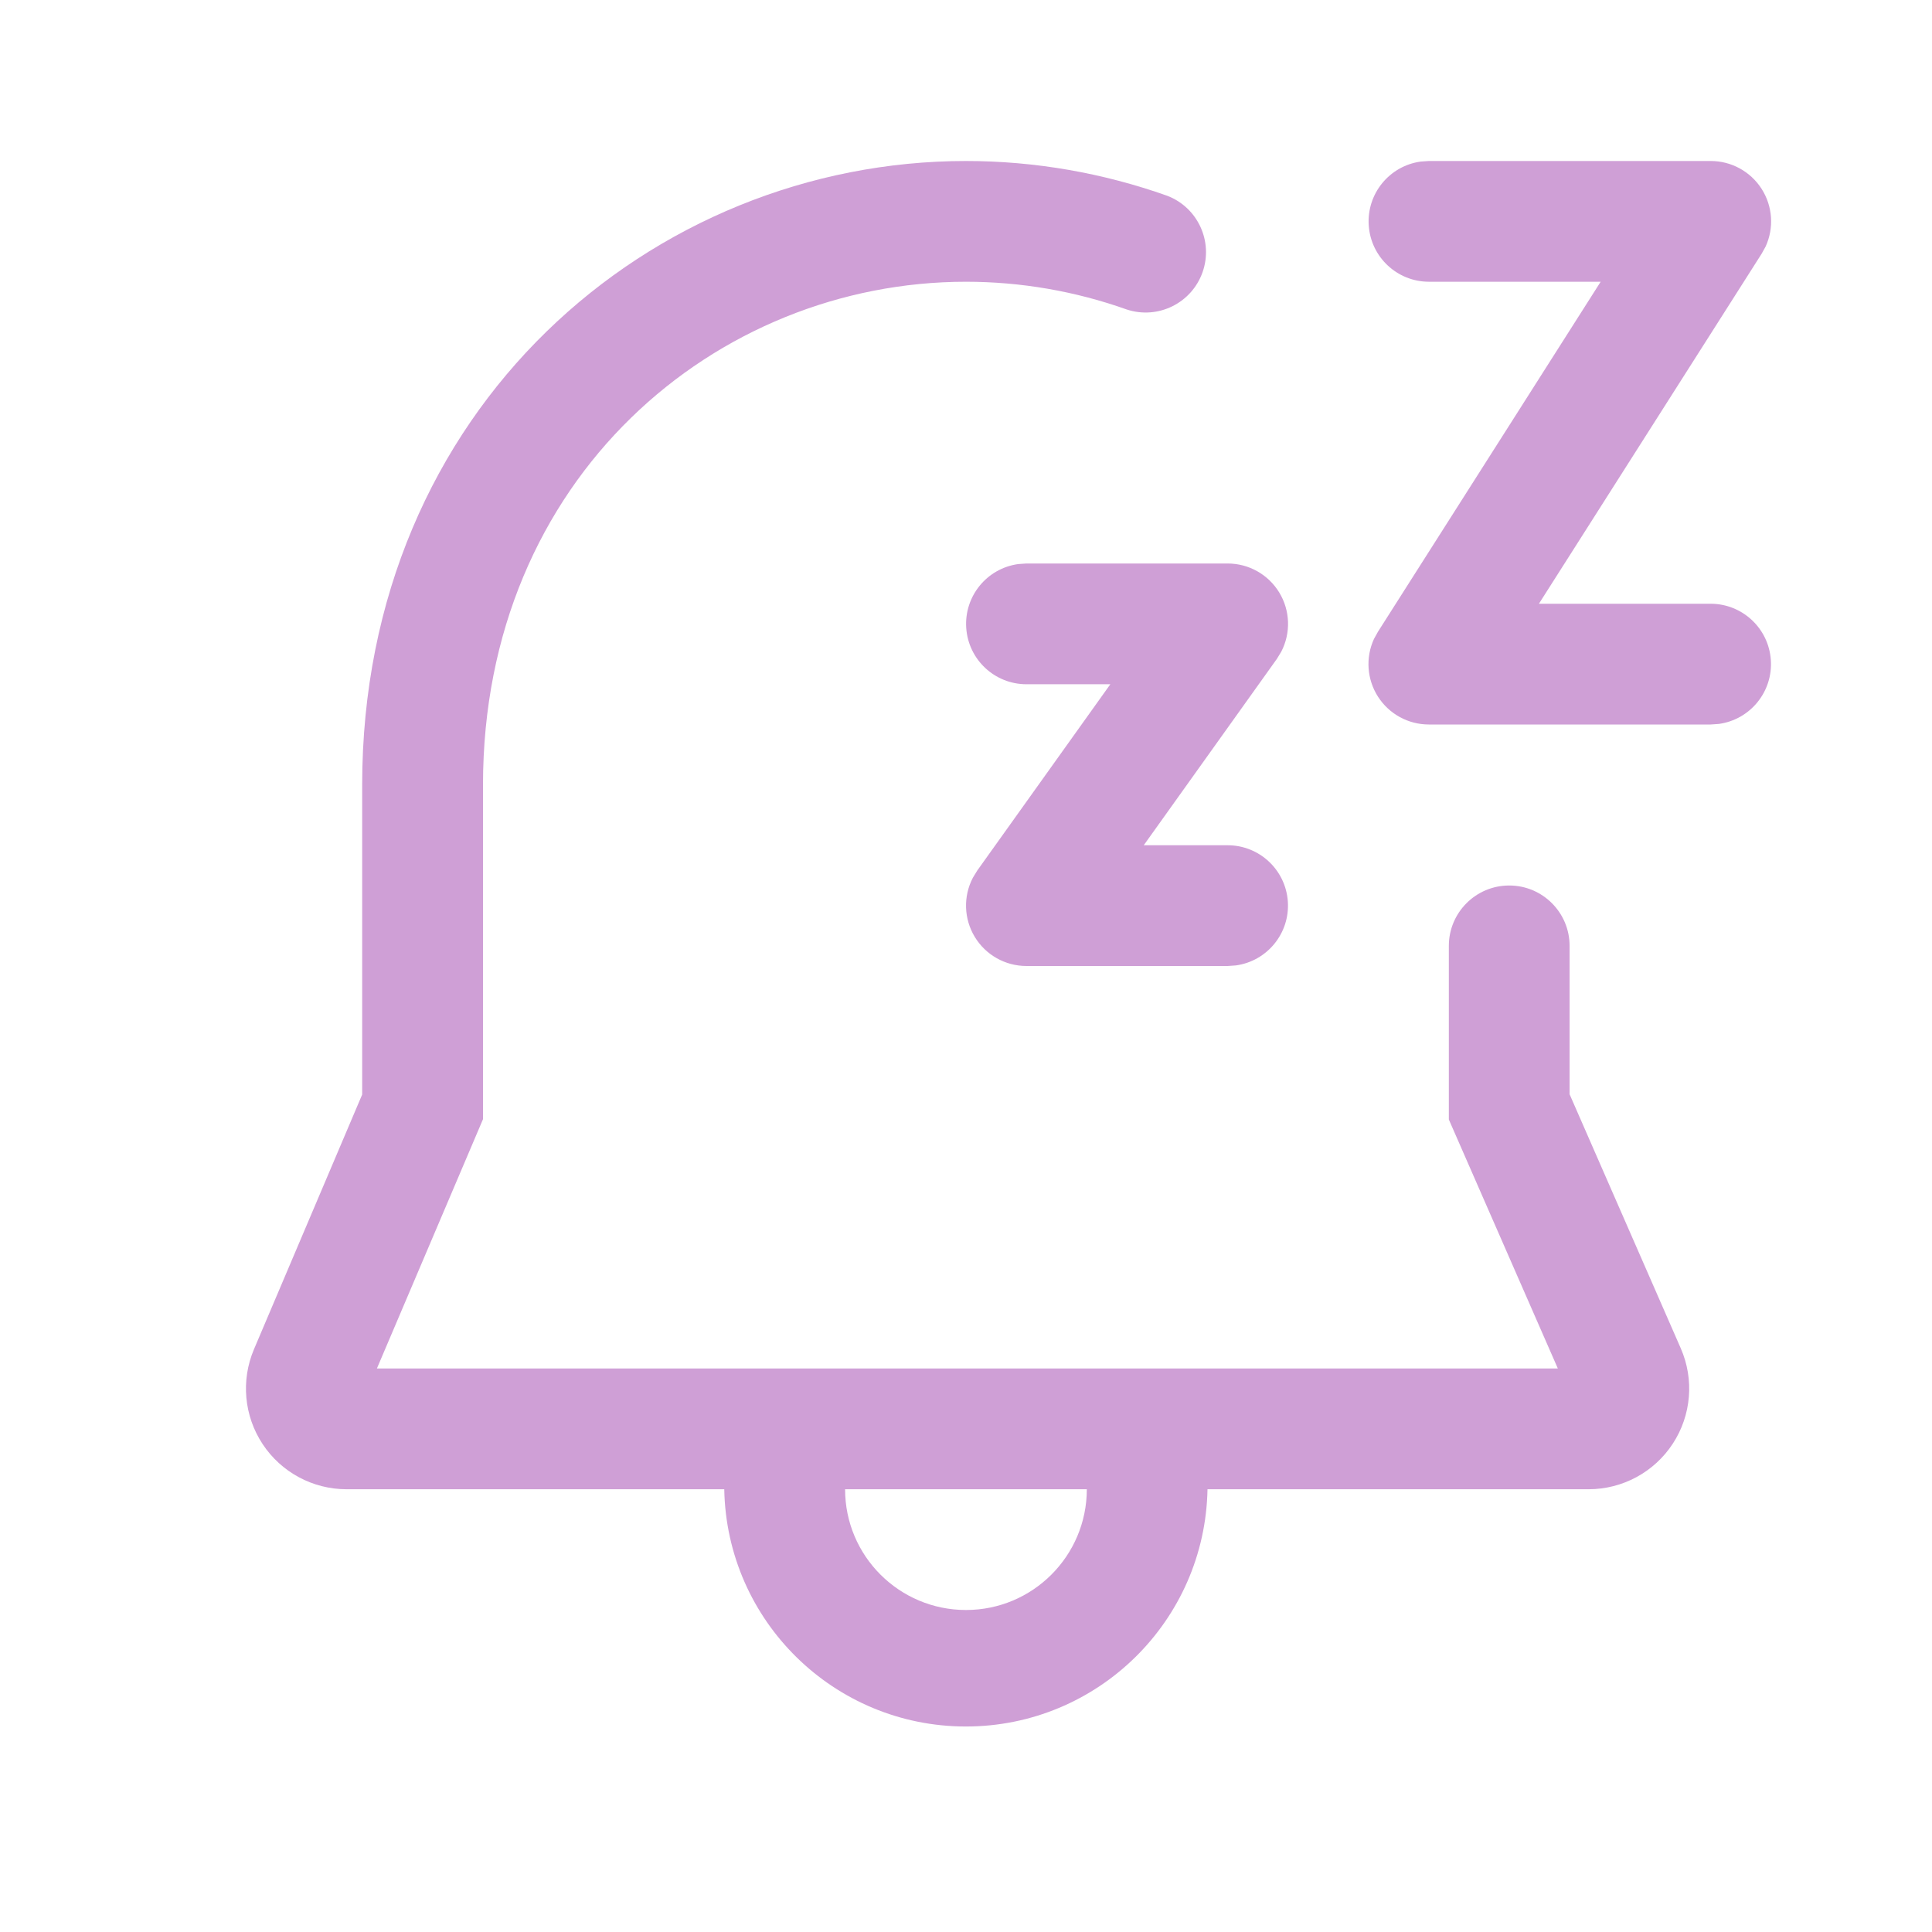
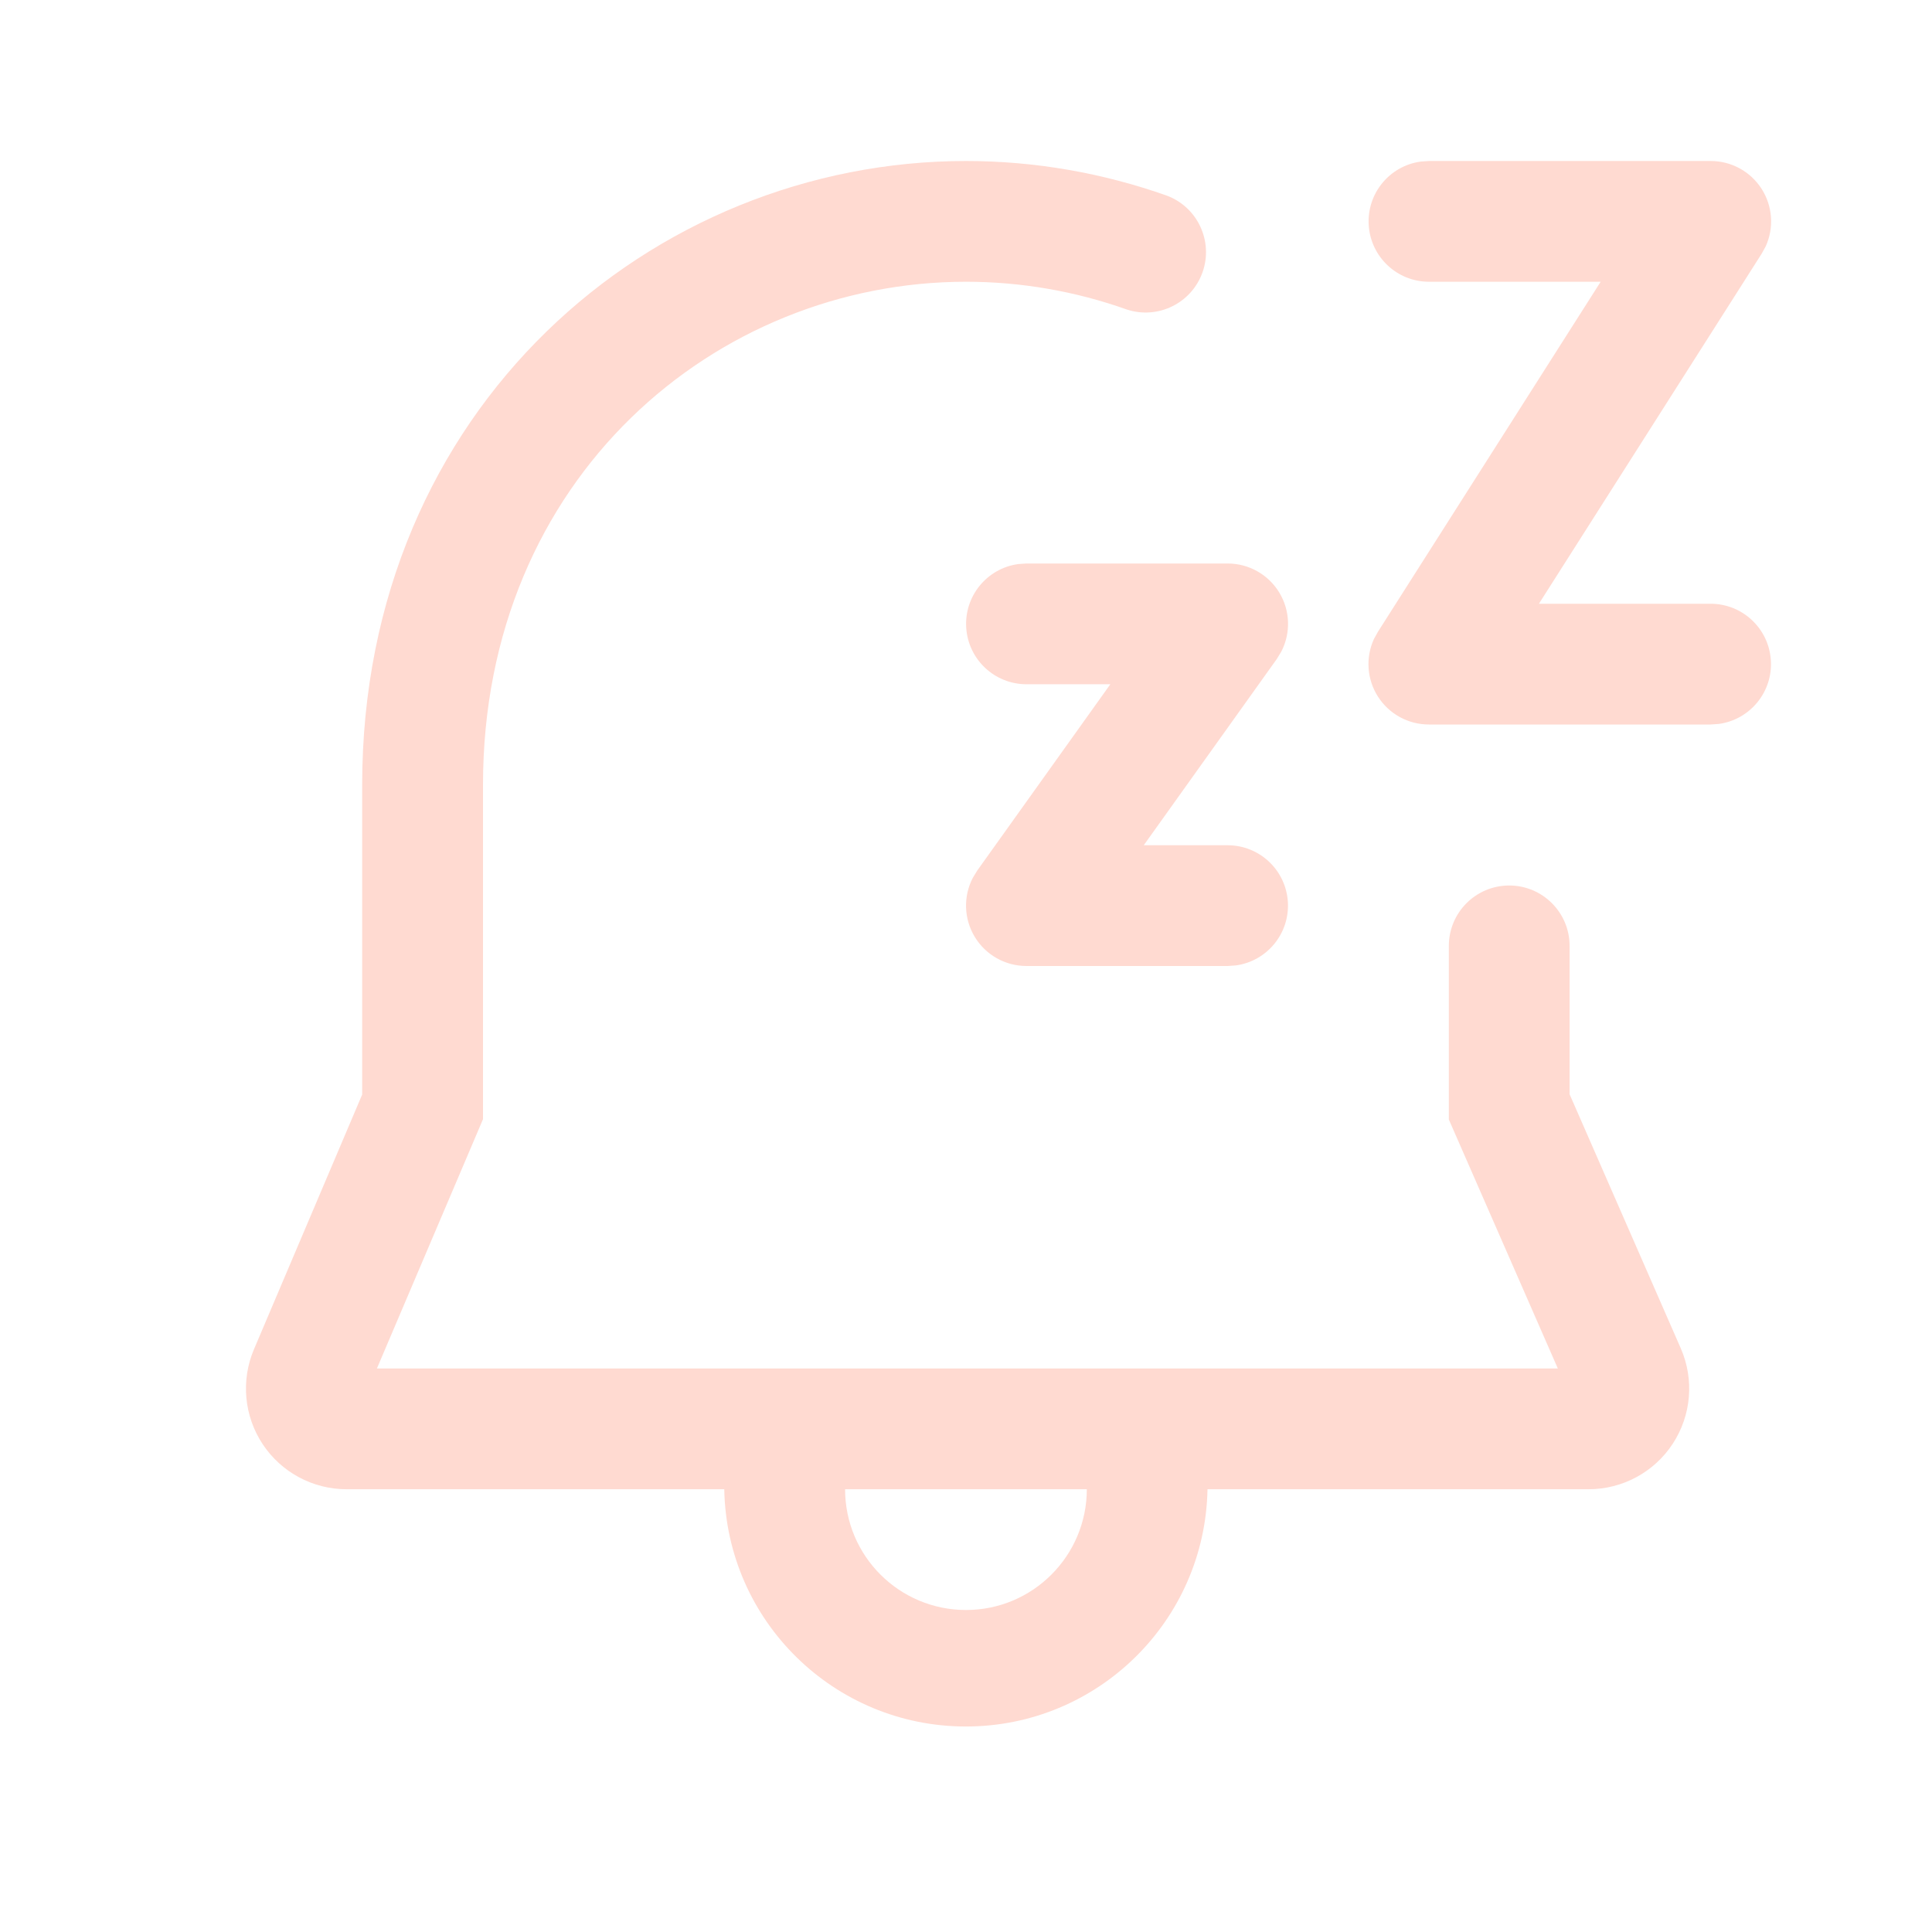
<svg xmlns="http://www.w3.org/2000/svg" width="24" height="24" fill="none" viewBox="0 0 24 24">
-   <path d="M12 3.5c-3.104 0-6 2.432-6 6.25v4.153L4.682 17h14.67l-1.354-3.093V11.75a.75.75 0 0 1 1.5 0v1.843l1.381 3.156a1.25 1.25 0 0 1-1.145 1.751H15a3.002 3.002 0 0 1-6.003 0H4.305a1.25 1.25 0 0 1-1.15-1.739l1.344-3.164V9.75C4.5 5.068 8.103 2 12 2c.86 0 1.705.15 2.5.432a.75.75 0 0 1-.502 1.413A5.964 5.964 0 0 0 12 3.5ZM12 20c.828 0 1.5-.671 1.501-1.5h-3.003c0 .829.673 1.5 1.502 1.5Z" fill="#cf9fd6" />
-   <path d="M15.25 7h-2.5l-.101.007A.75.75 0 0 0 12.75 8.5h1.043l-1.653 2.314-.055.09A.75.75 0 0 0 12.75 12h2.5l.102-.007a.75.75 0 0 0-.102-1.493h-1.042l1.653-2.314.055-.09A.75.75 0 0 0 15.25 7ZM21.25 2h-3.5l-.101.007A.75.75 0 0 0 17.75 3.5h2.134l-2.766 4.347-.05.09A.75.75 0 0 0 17.75 9h3.5l.102-.007A.75.75 0 0 0 21.25 7.5h-2.133l2.766-4.347.05-.09A.75.75 0 0 0 21.25 2Z" fill="#cf9fd6" />
+   <path d="M12 3.5c-3.104 0-6 2.432-6 6.25v4.153L4.682 17h14.67l-1.354-3.093V11.75a.75.75 0 0 1 1.5 0v1.843l1.381 3.156a1.25 1.25 0 0 1-1.145 1.751H15a3.002 3.002 0 0 1-6.003 0H4.305a1.25 1.25 0 0 1-1.15-1.739l1.344-3.164V9.75C4.5 5.068 8.103 2 12 2c.86 0 1.705.15 2.5.432a.75.75 0 0 1-.502 1.413A5.964 5.964 0 0 0 12 3.5ZM12 20c.828 0 1.5-.671 1.501-1.5h-3.003c0 .829.673 1.5 1.502 1.5Z" fill="#ffdad1" />
+   <path d="M15.25 7h-2.5l-.101.007A.75.75 0 0 0 12.75 8.5h1.043l-1.653 2.314-.055.09A.75.75 0 0 0 12.75 12h2.5l.102-.007a.75.75 0 0 0-.102-1.493h-1.042l1.653-2.314.055-.09A.75.75 0 0 0 15.25 7ZM21.25 2h-3.5l-.101.007A.75.75 0 0 0 17.75 3.5h2.134l-2.766 4.347-.05.09A.75.75 0 0 0 17.75 9h3.5l.102-.007A.75.75 0 0 0 21.25 7.5h-2.133l2.766-4.347.05-.09A.75.75 0 0 0 21.25 2Z" fill="#ffdad1" />
</svg>
